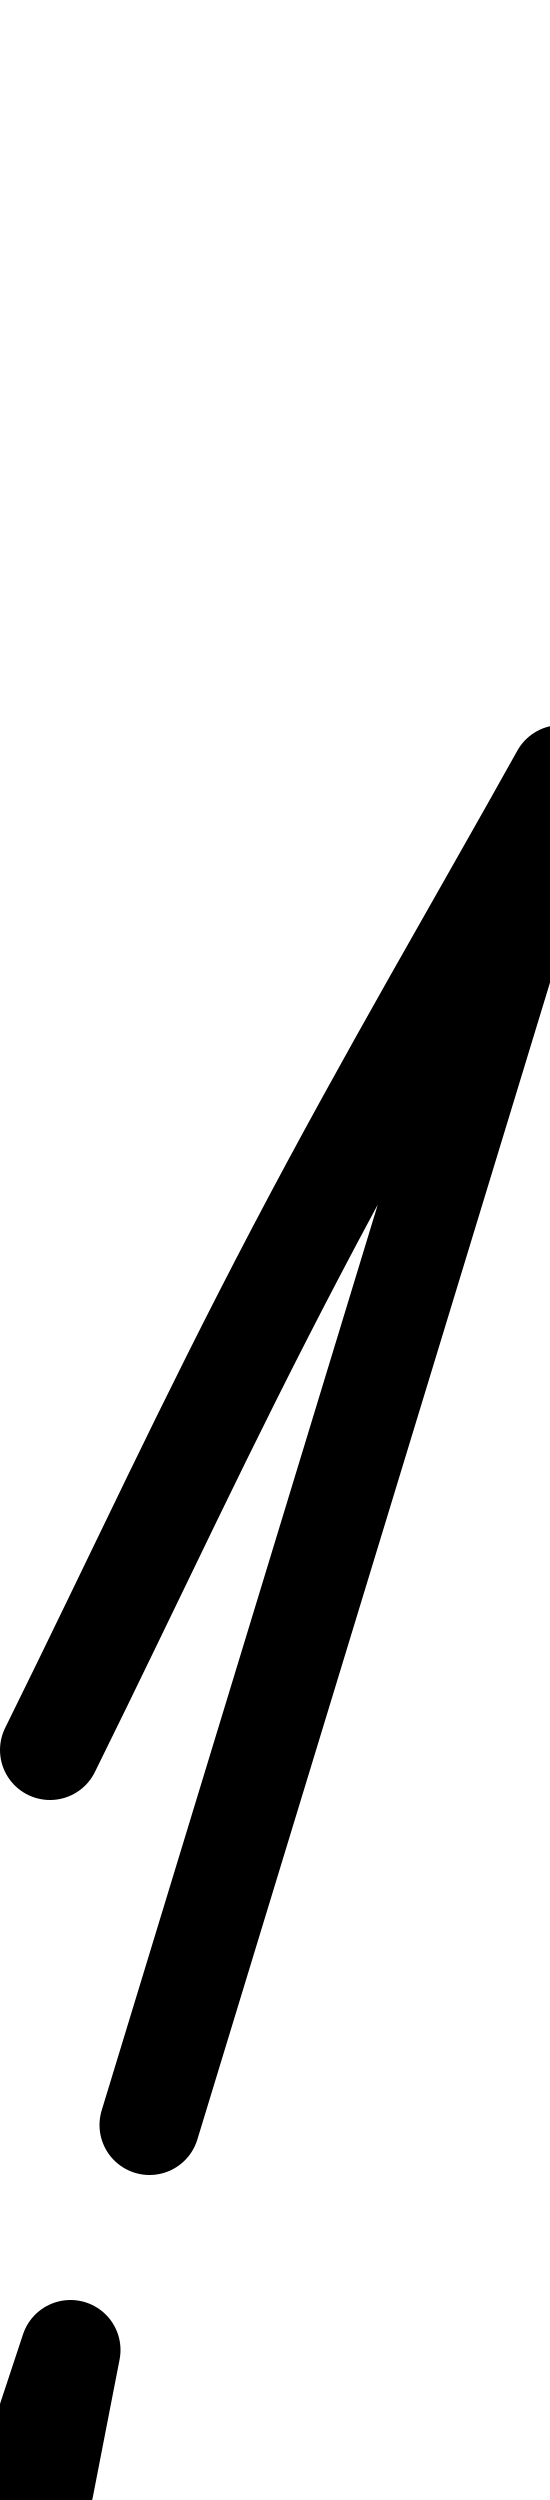
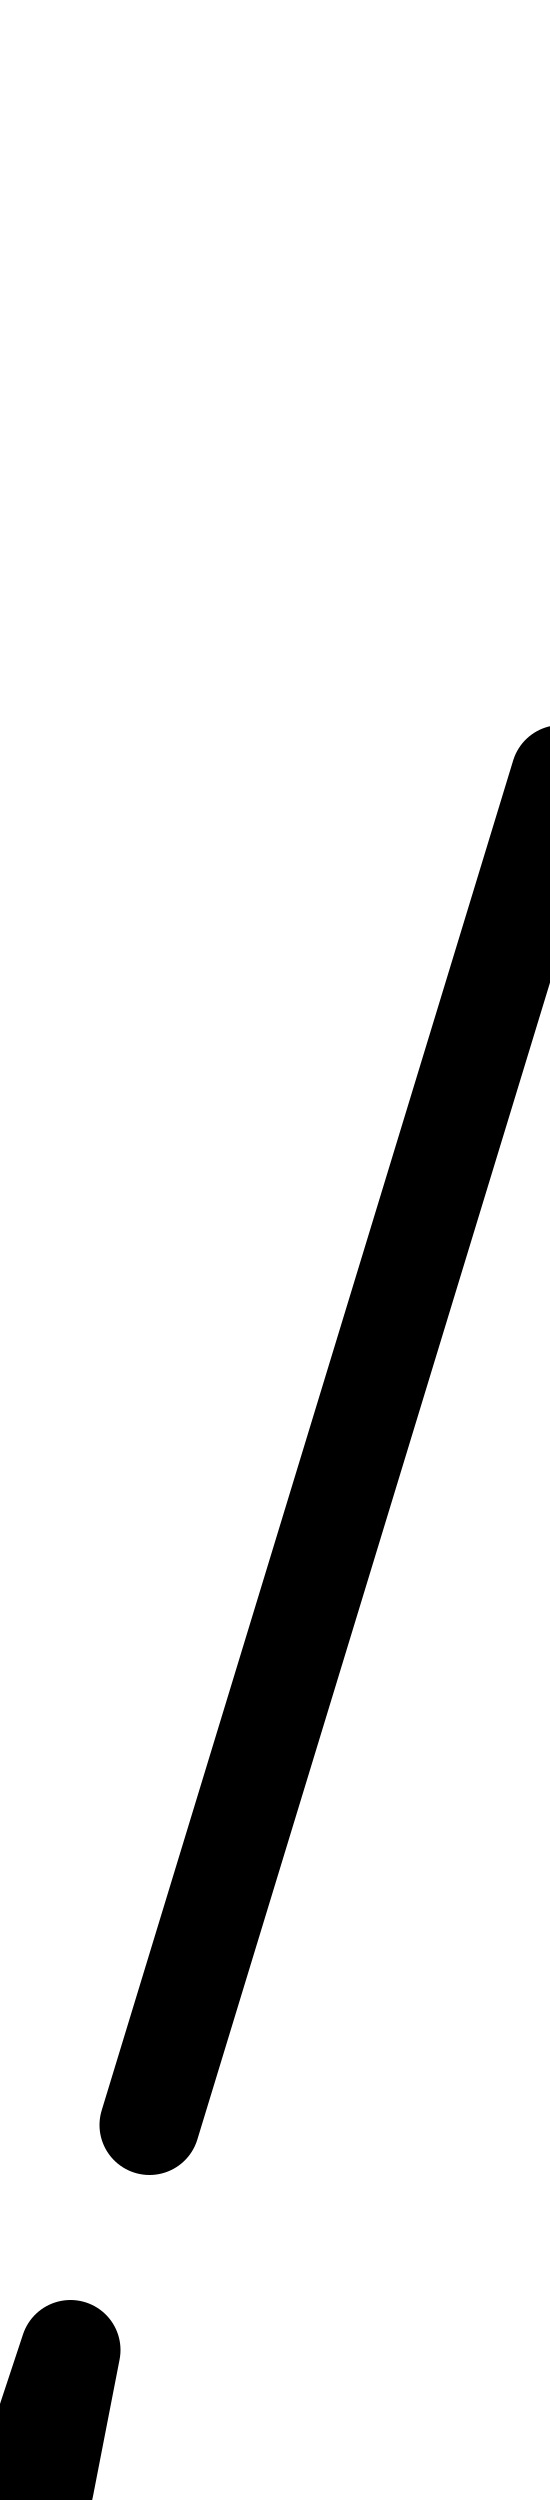
<svg xmlns="http://www.w3.org/2000/svg" id="Laag_1" data-name="Laag 1" viewBox="0 0 44 200">
  <defs>
    <style>
      .cls-1 {
        fill: none;
        stroke: #000;
        stroke-linecap: round;
        stroke-linejoin: round;
        stroke-width: 8px;
      }

      .cls-2 {
        fill: none;
        stroke: none;
      }
    </style>
  </defs>
-   <path class="cls-1" d="M4,140C11.11,125.6,16.3,114.22,23.76,100C31.03,86.14,38.54,73.4,44.88,62C35,94.4,23.81,131.12,11.96,170" />
+   <path class="cls-2" d="M4,140L44.88,62" />
+   <path class="cls-1" d="M44.88,62L11.96,170" />
  <path class="cls-2" d="M11.96,170L2,199" />
  <path class="cls-1" d="M2,199C3.31,195.04,4.55,191.3,5.64,188C5,191.3,4.27,195.04,3.5,199" />
  <path class="cls-2" d="M3.5,199L44,140" />
</svg>
